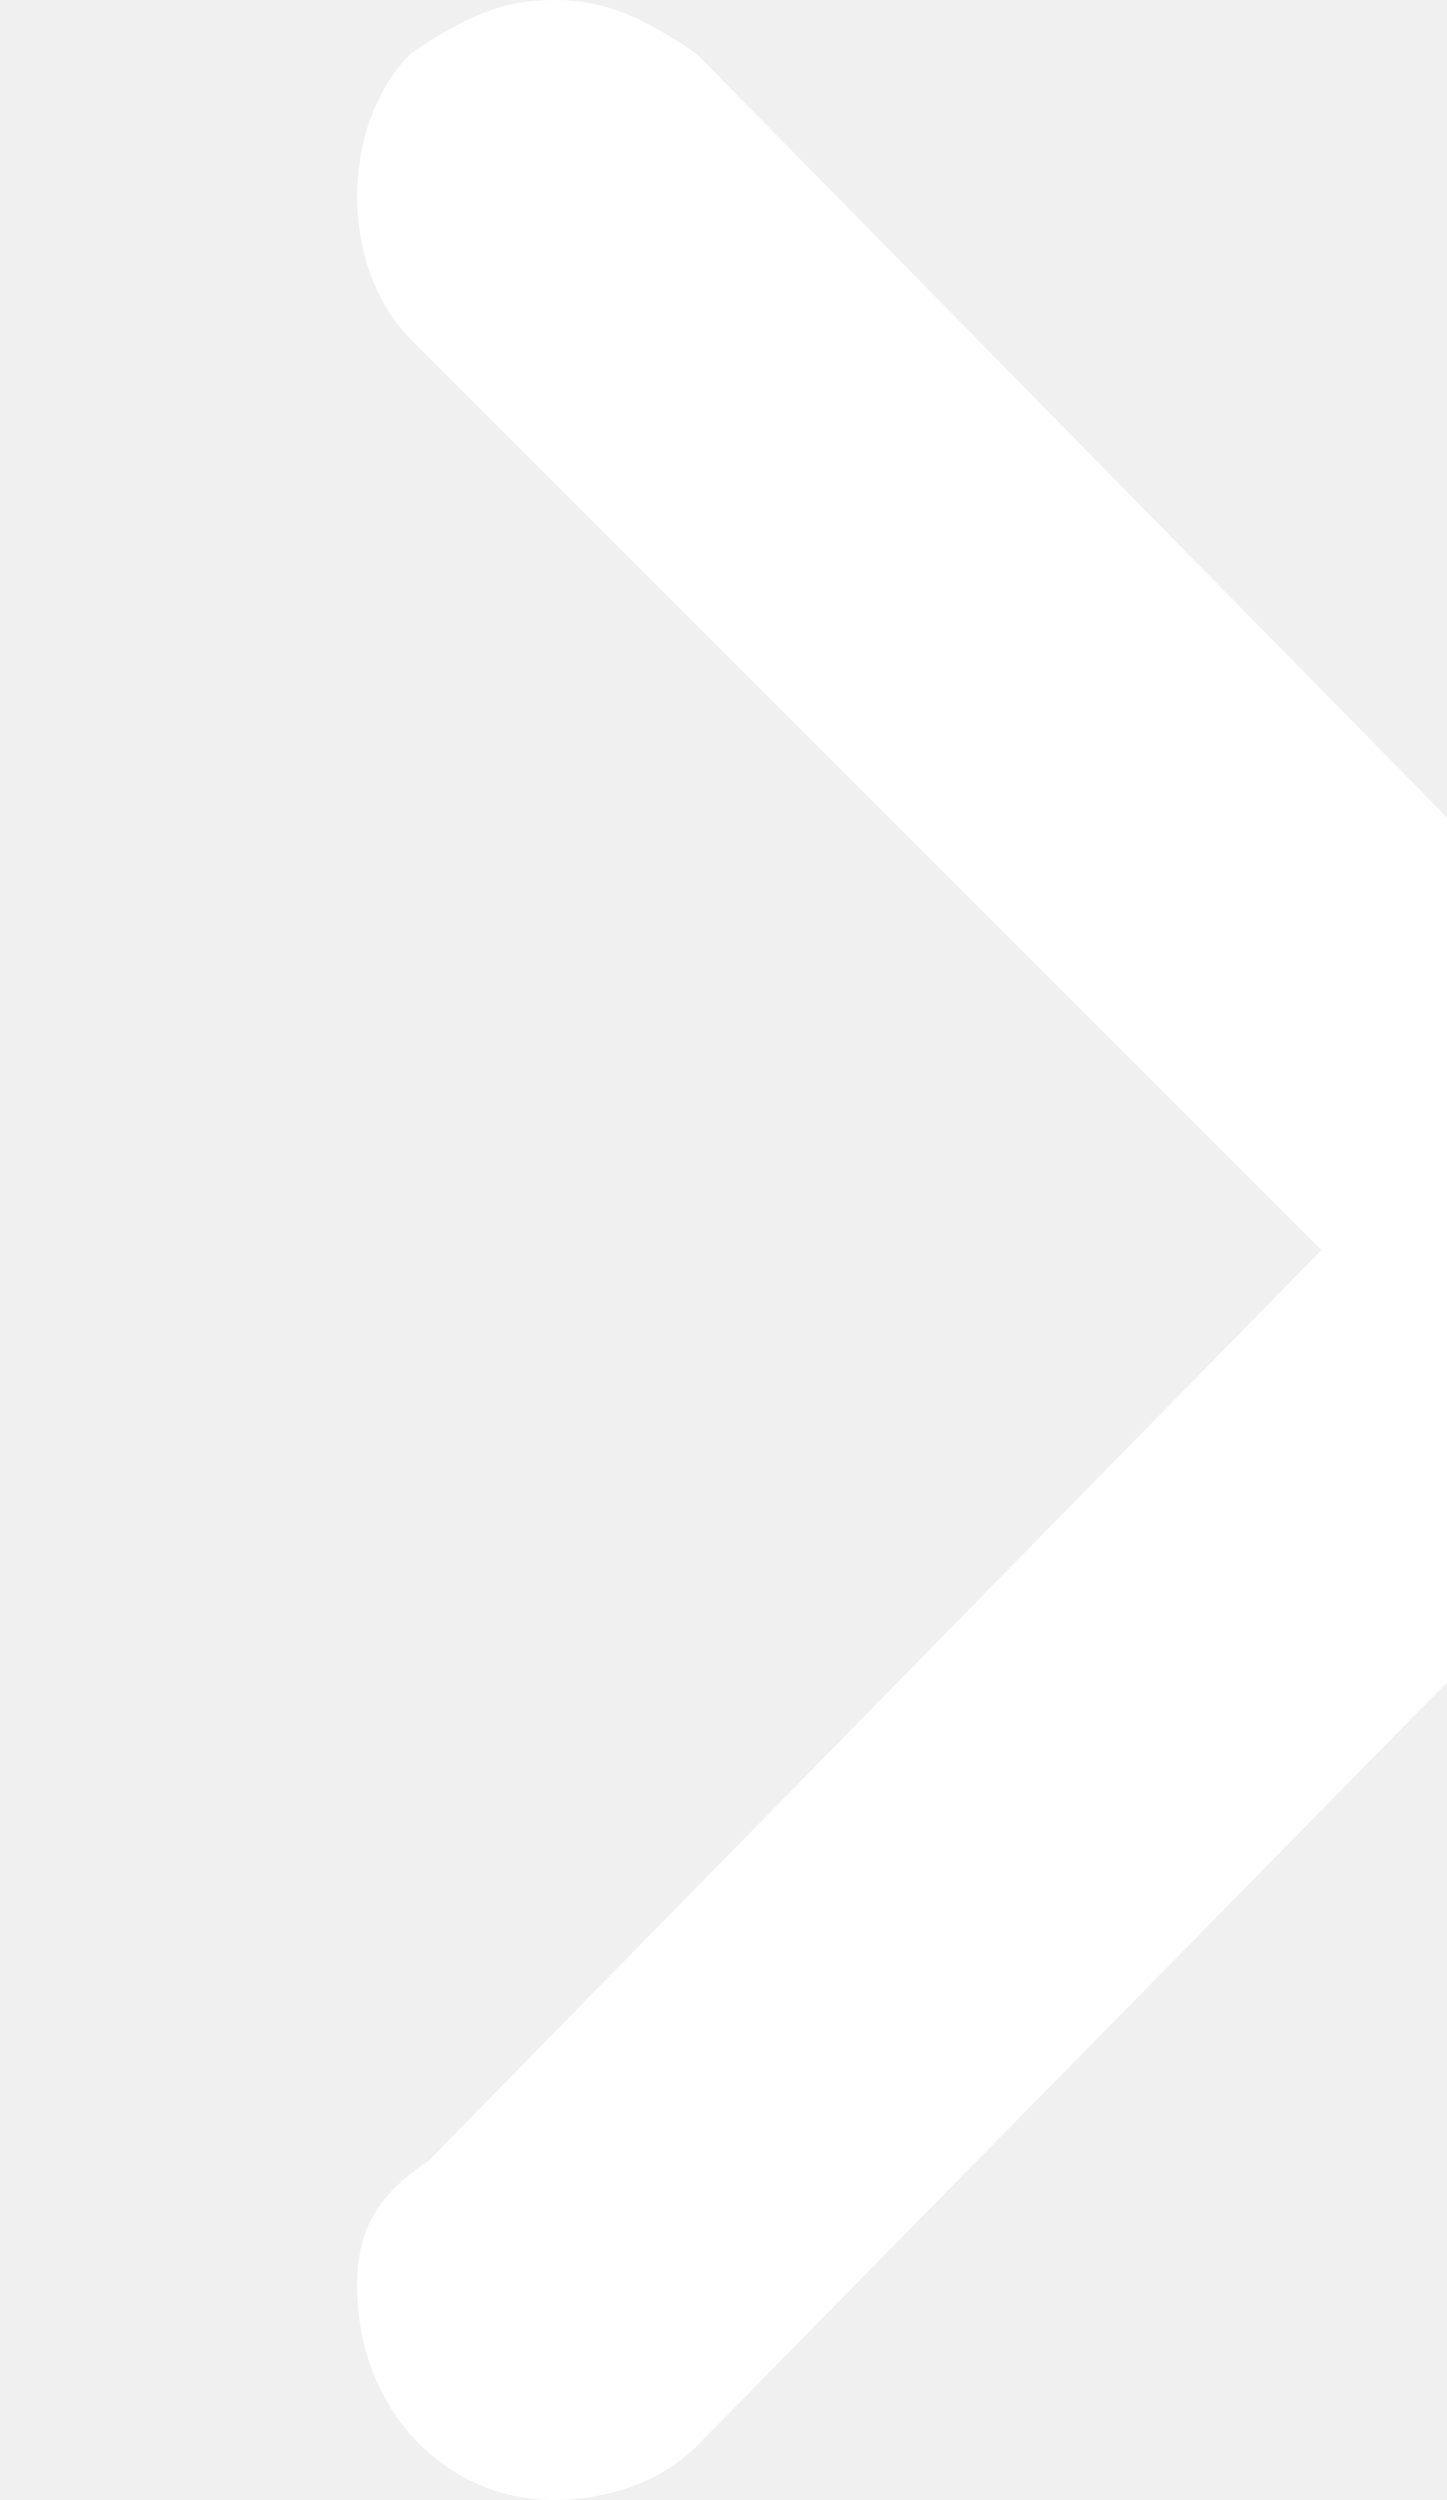
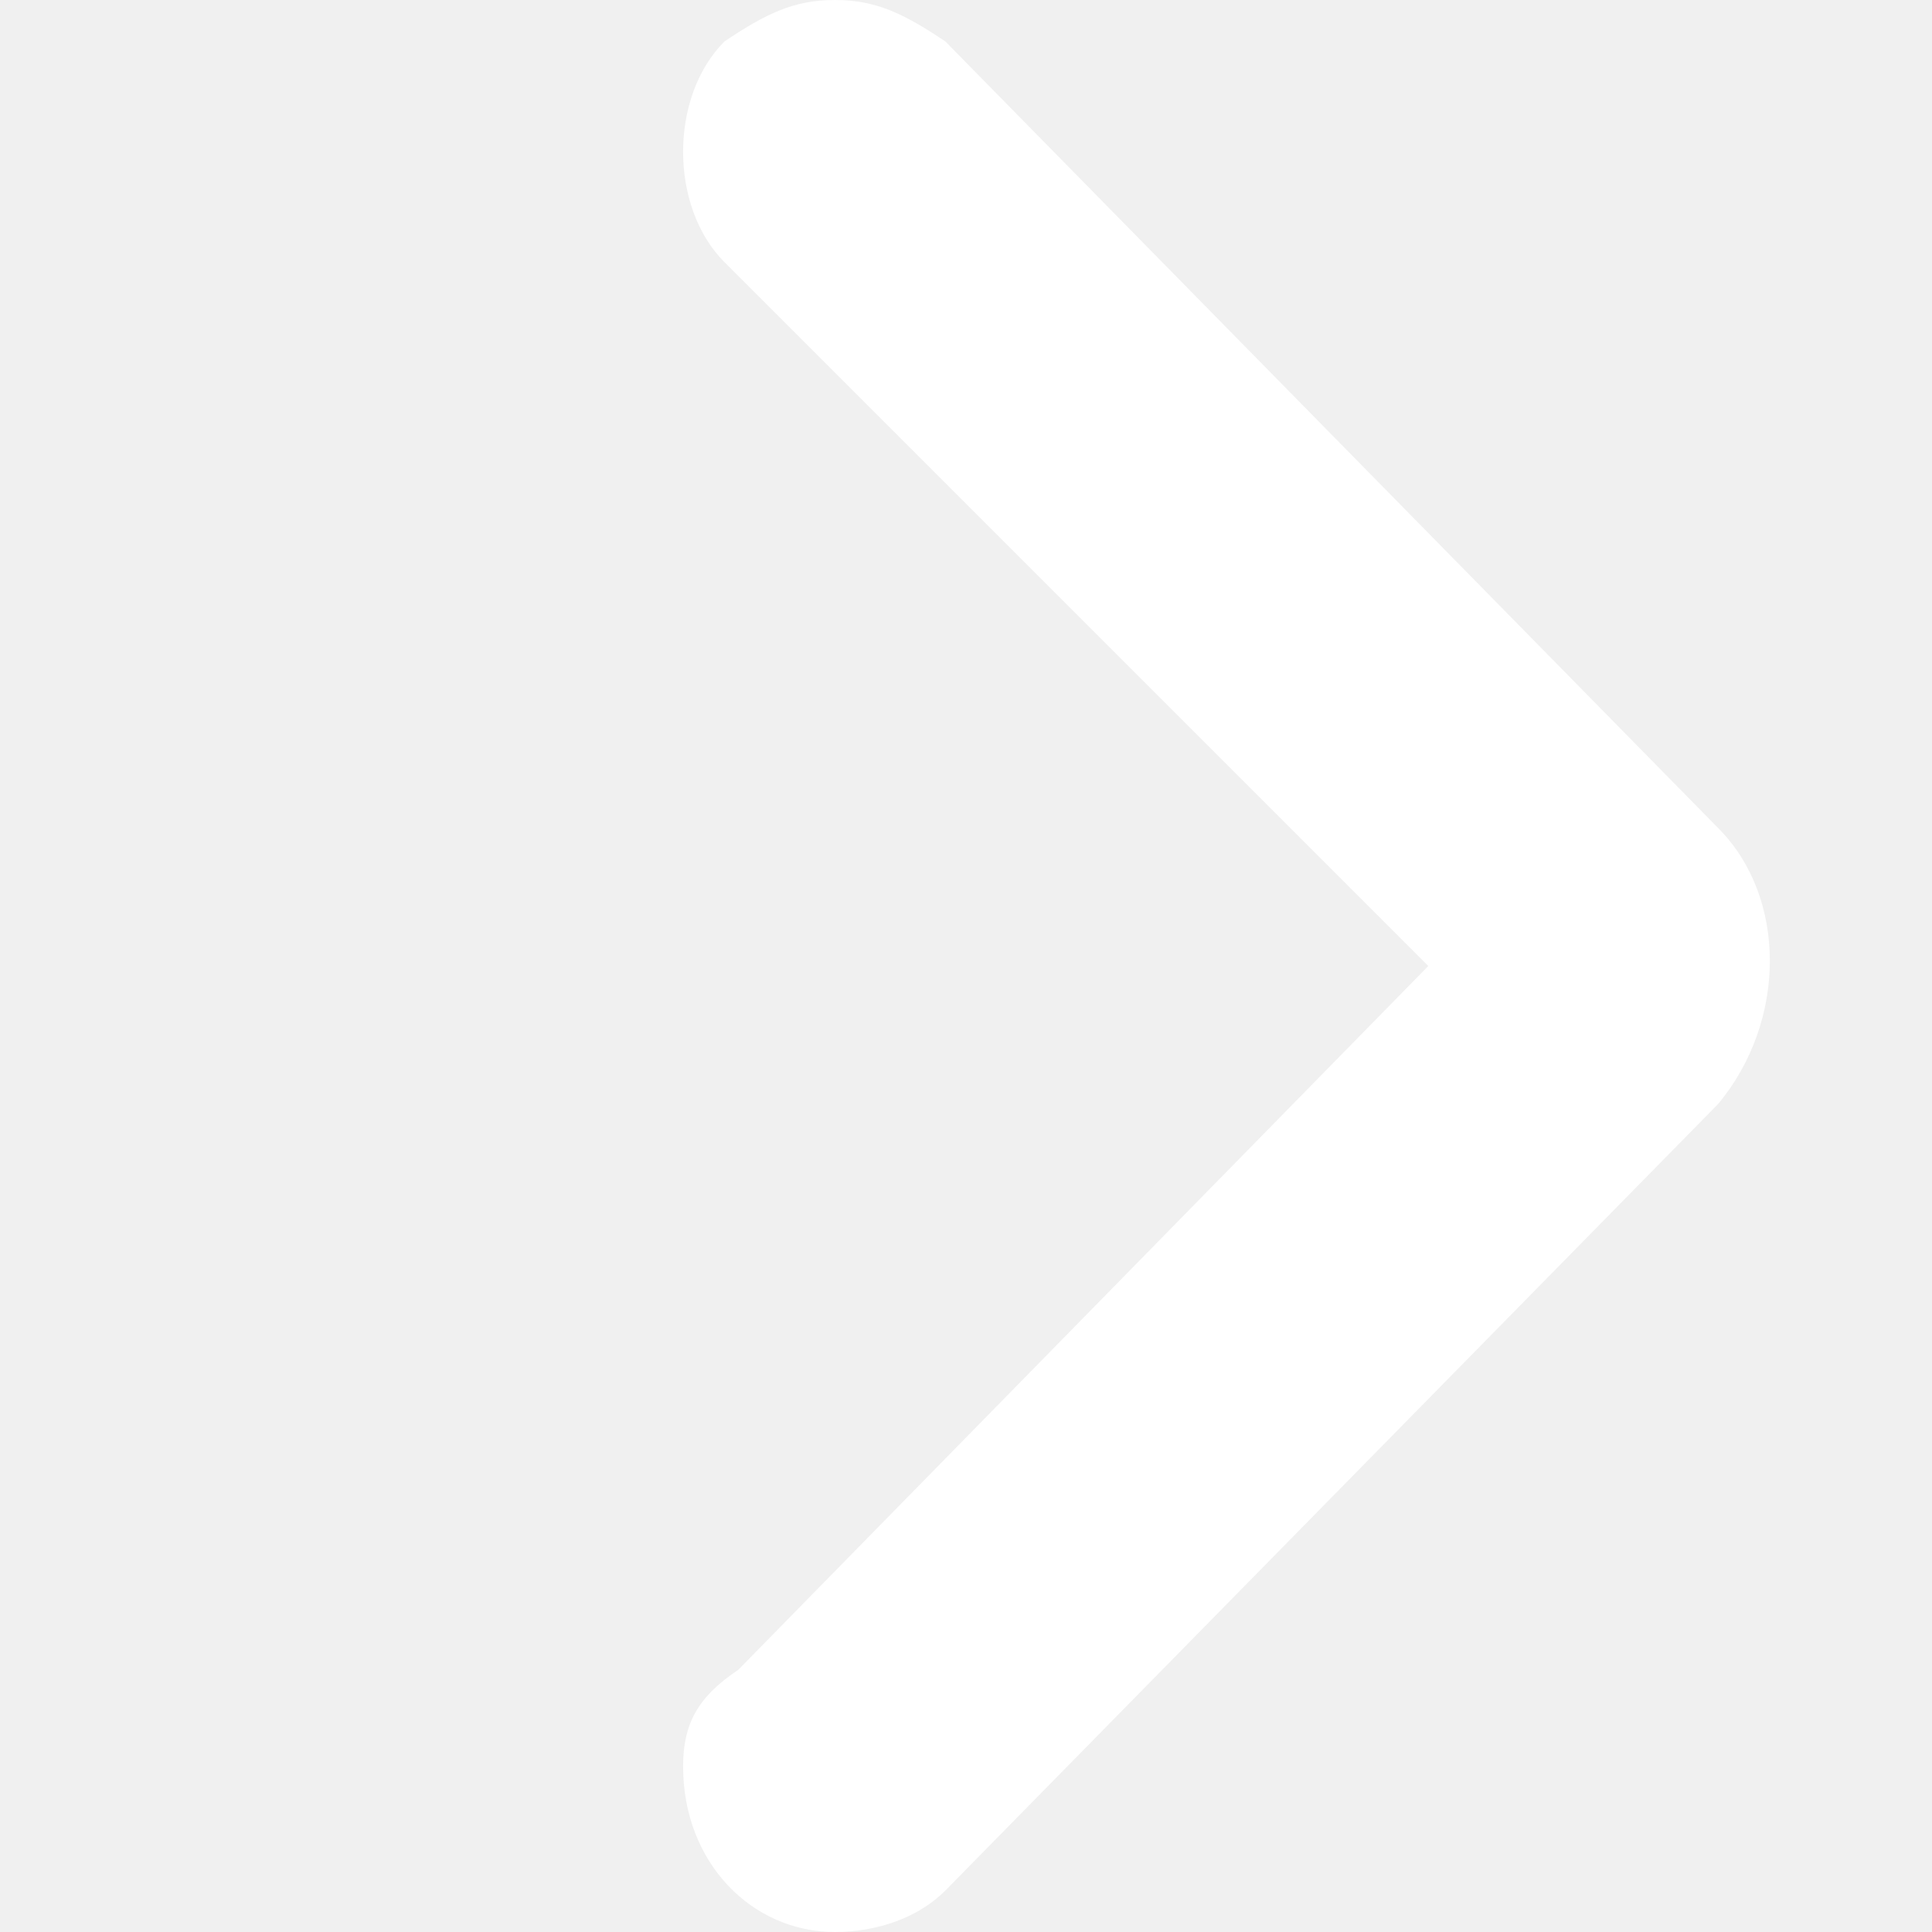
- <svg xmlns="http://www.w3.org/2000/svg" version="1.1" x="0px" y="0px" viewBox="-2 0 8.1 14">
+ <svg xmlns="http://www.w3.org/2000/svg" version="1.1" x="0px" y="0px" width="14" height="14" viewBox="-2 0 8.1 14" style="enable-background:new -2 0 8.1 14;" xml:space="preserve">
  <style type="text/css">
	.st0{fill:#FFFFFF;}
</style>
  <path class="st0" d="M0.4,12.1L5.4,7L0.3,1.9c-0.4-0.4-0.4-1.2,0-1.6C0.6,0.1,0.8,0,1.1,0l0,0c0.3,0,0.5,0.1,0.8,0.3L7.5,6  C8,6.5,8,7.4,7.5,8l-5.6,5.7C1.7,13.9,1.4,14,1.1,14l0,0C0.5,14,0,13.5,0,12.8C0,12.5,0.1,12.3,0.4,12.1z" />
</svg>
